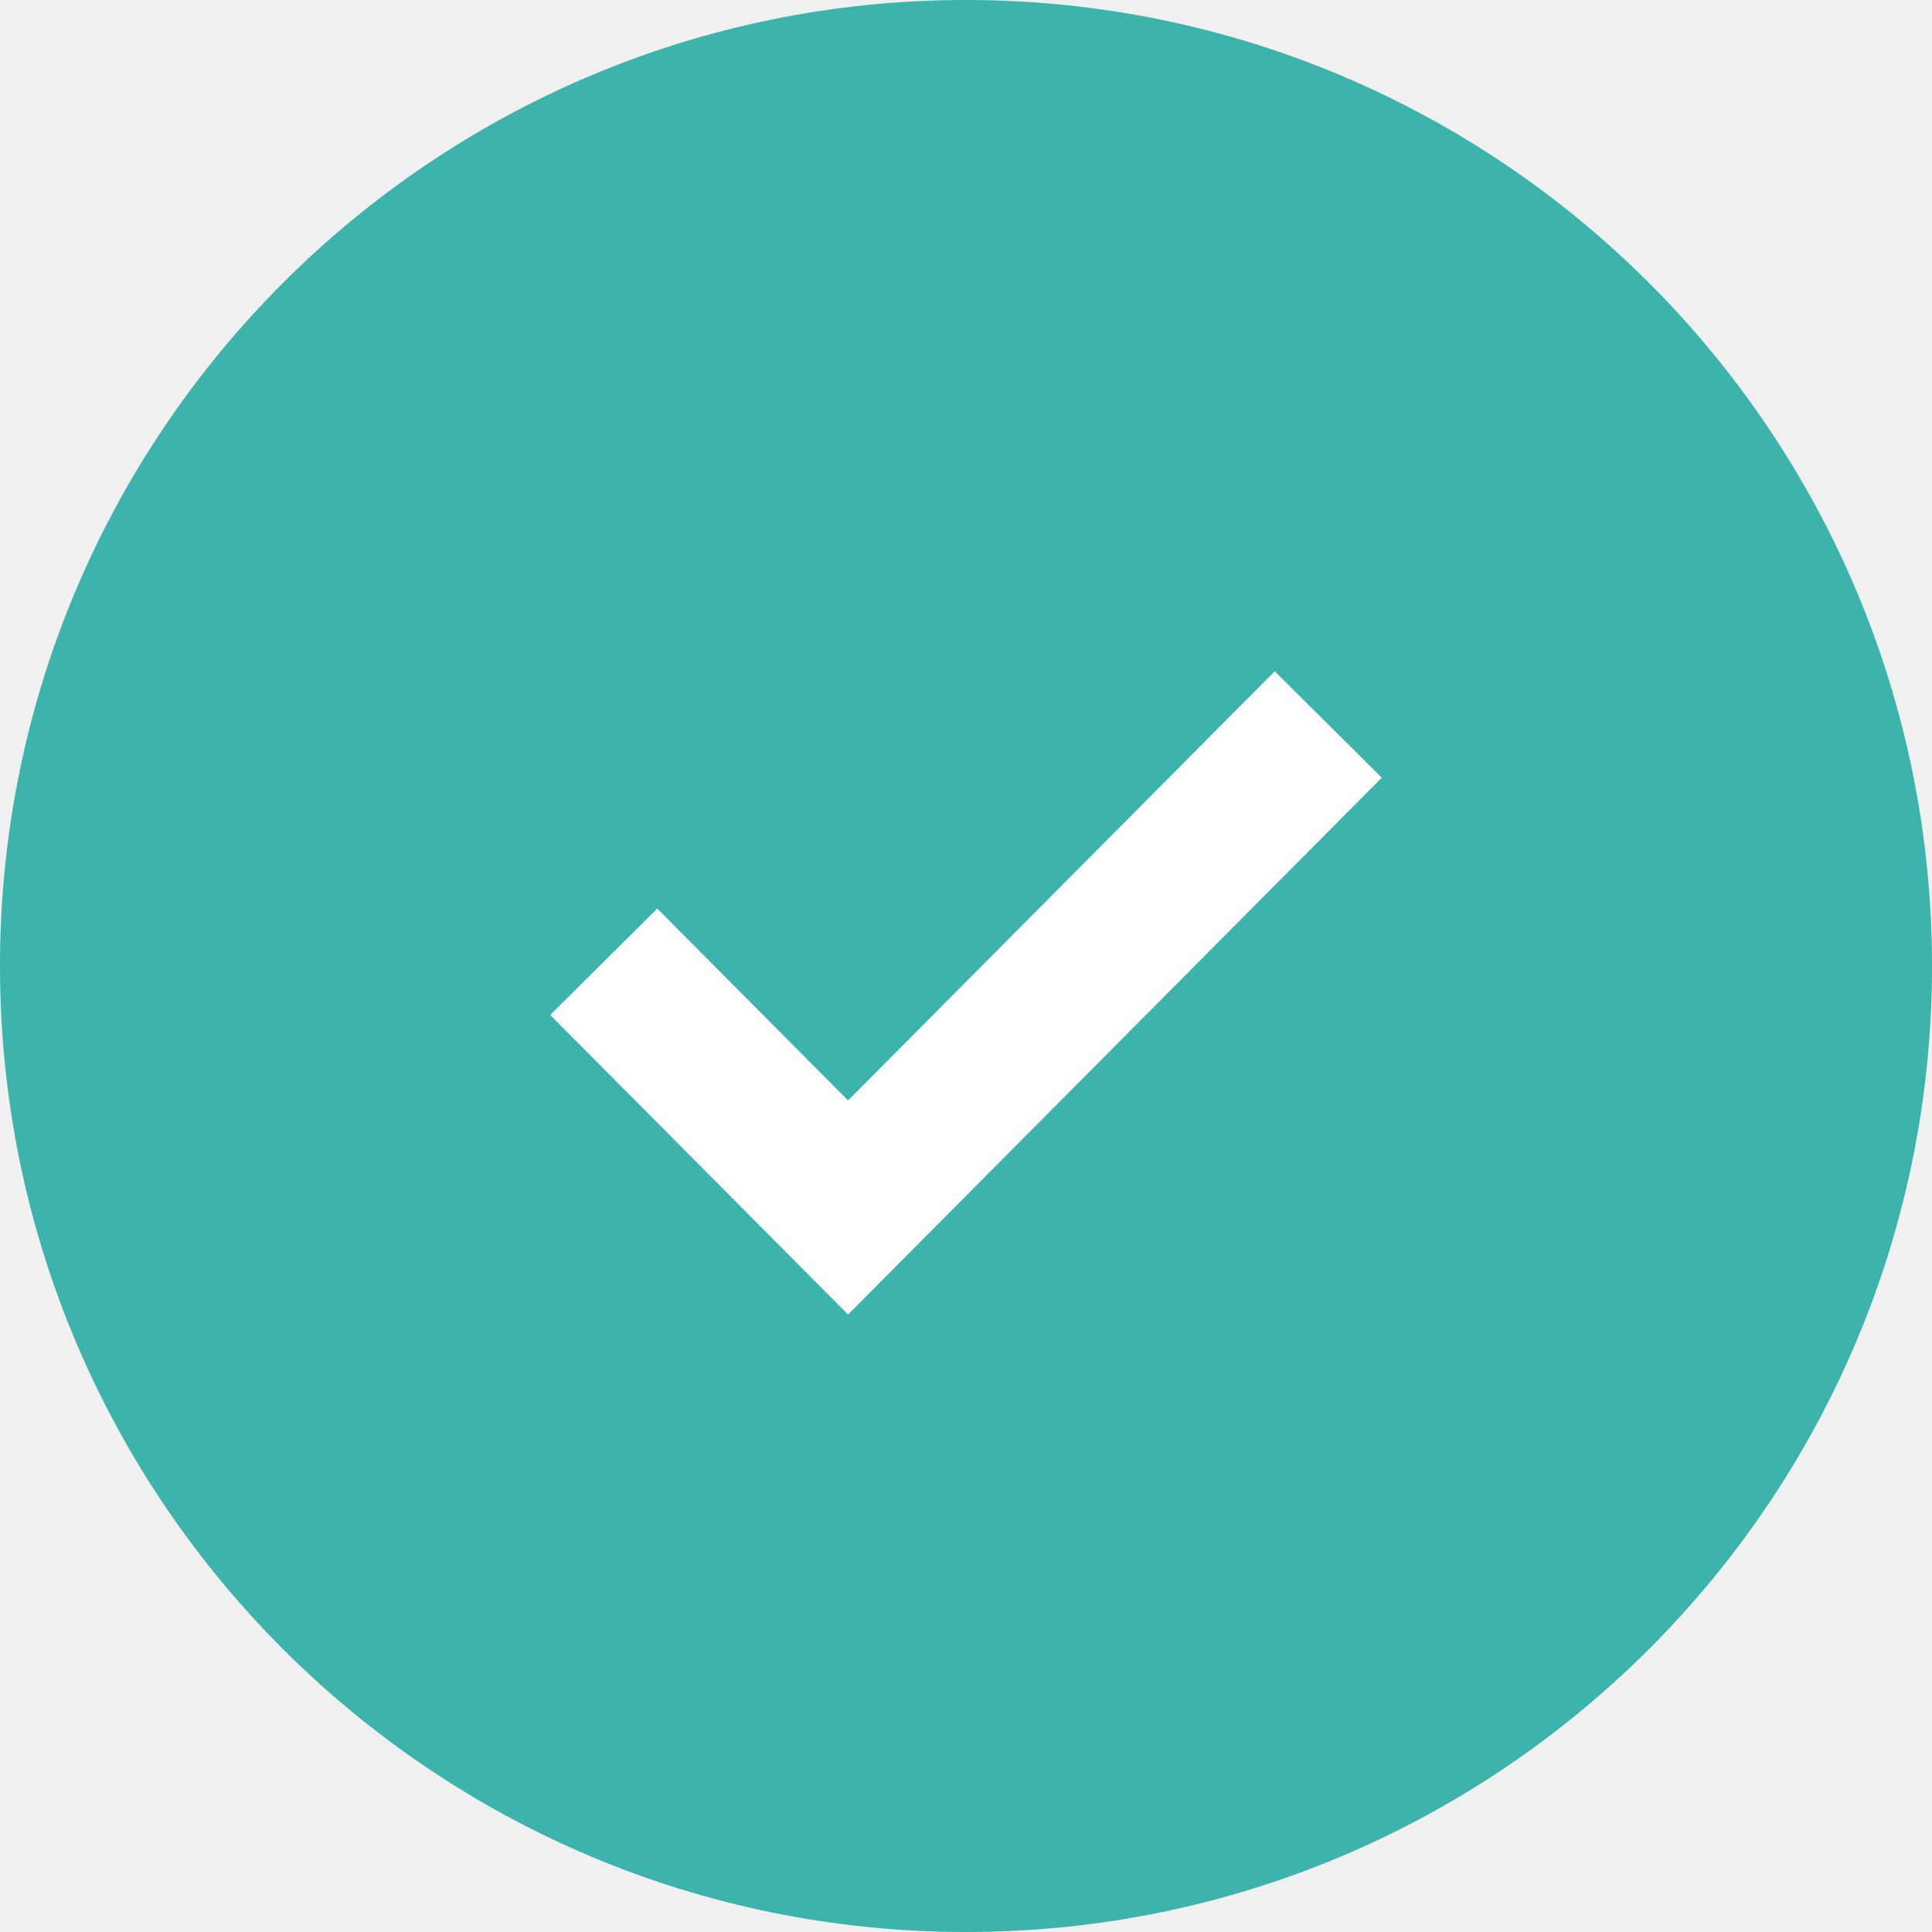
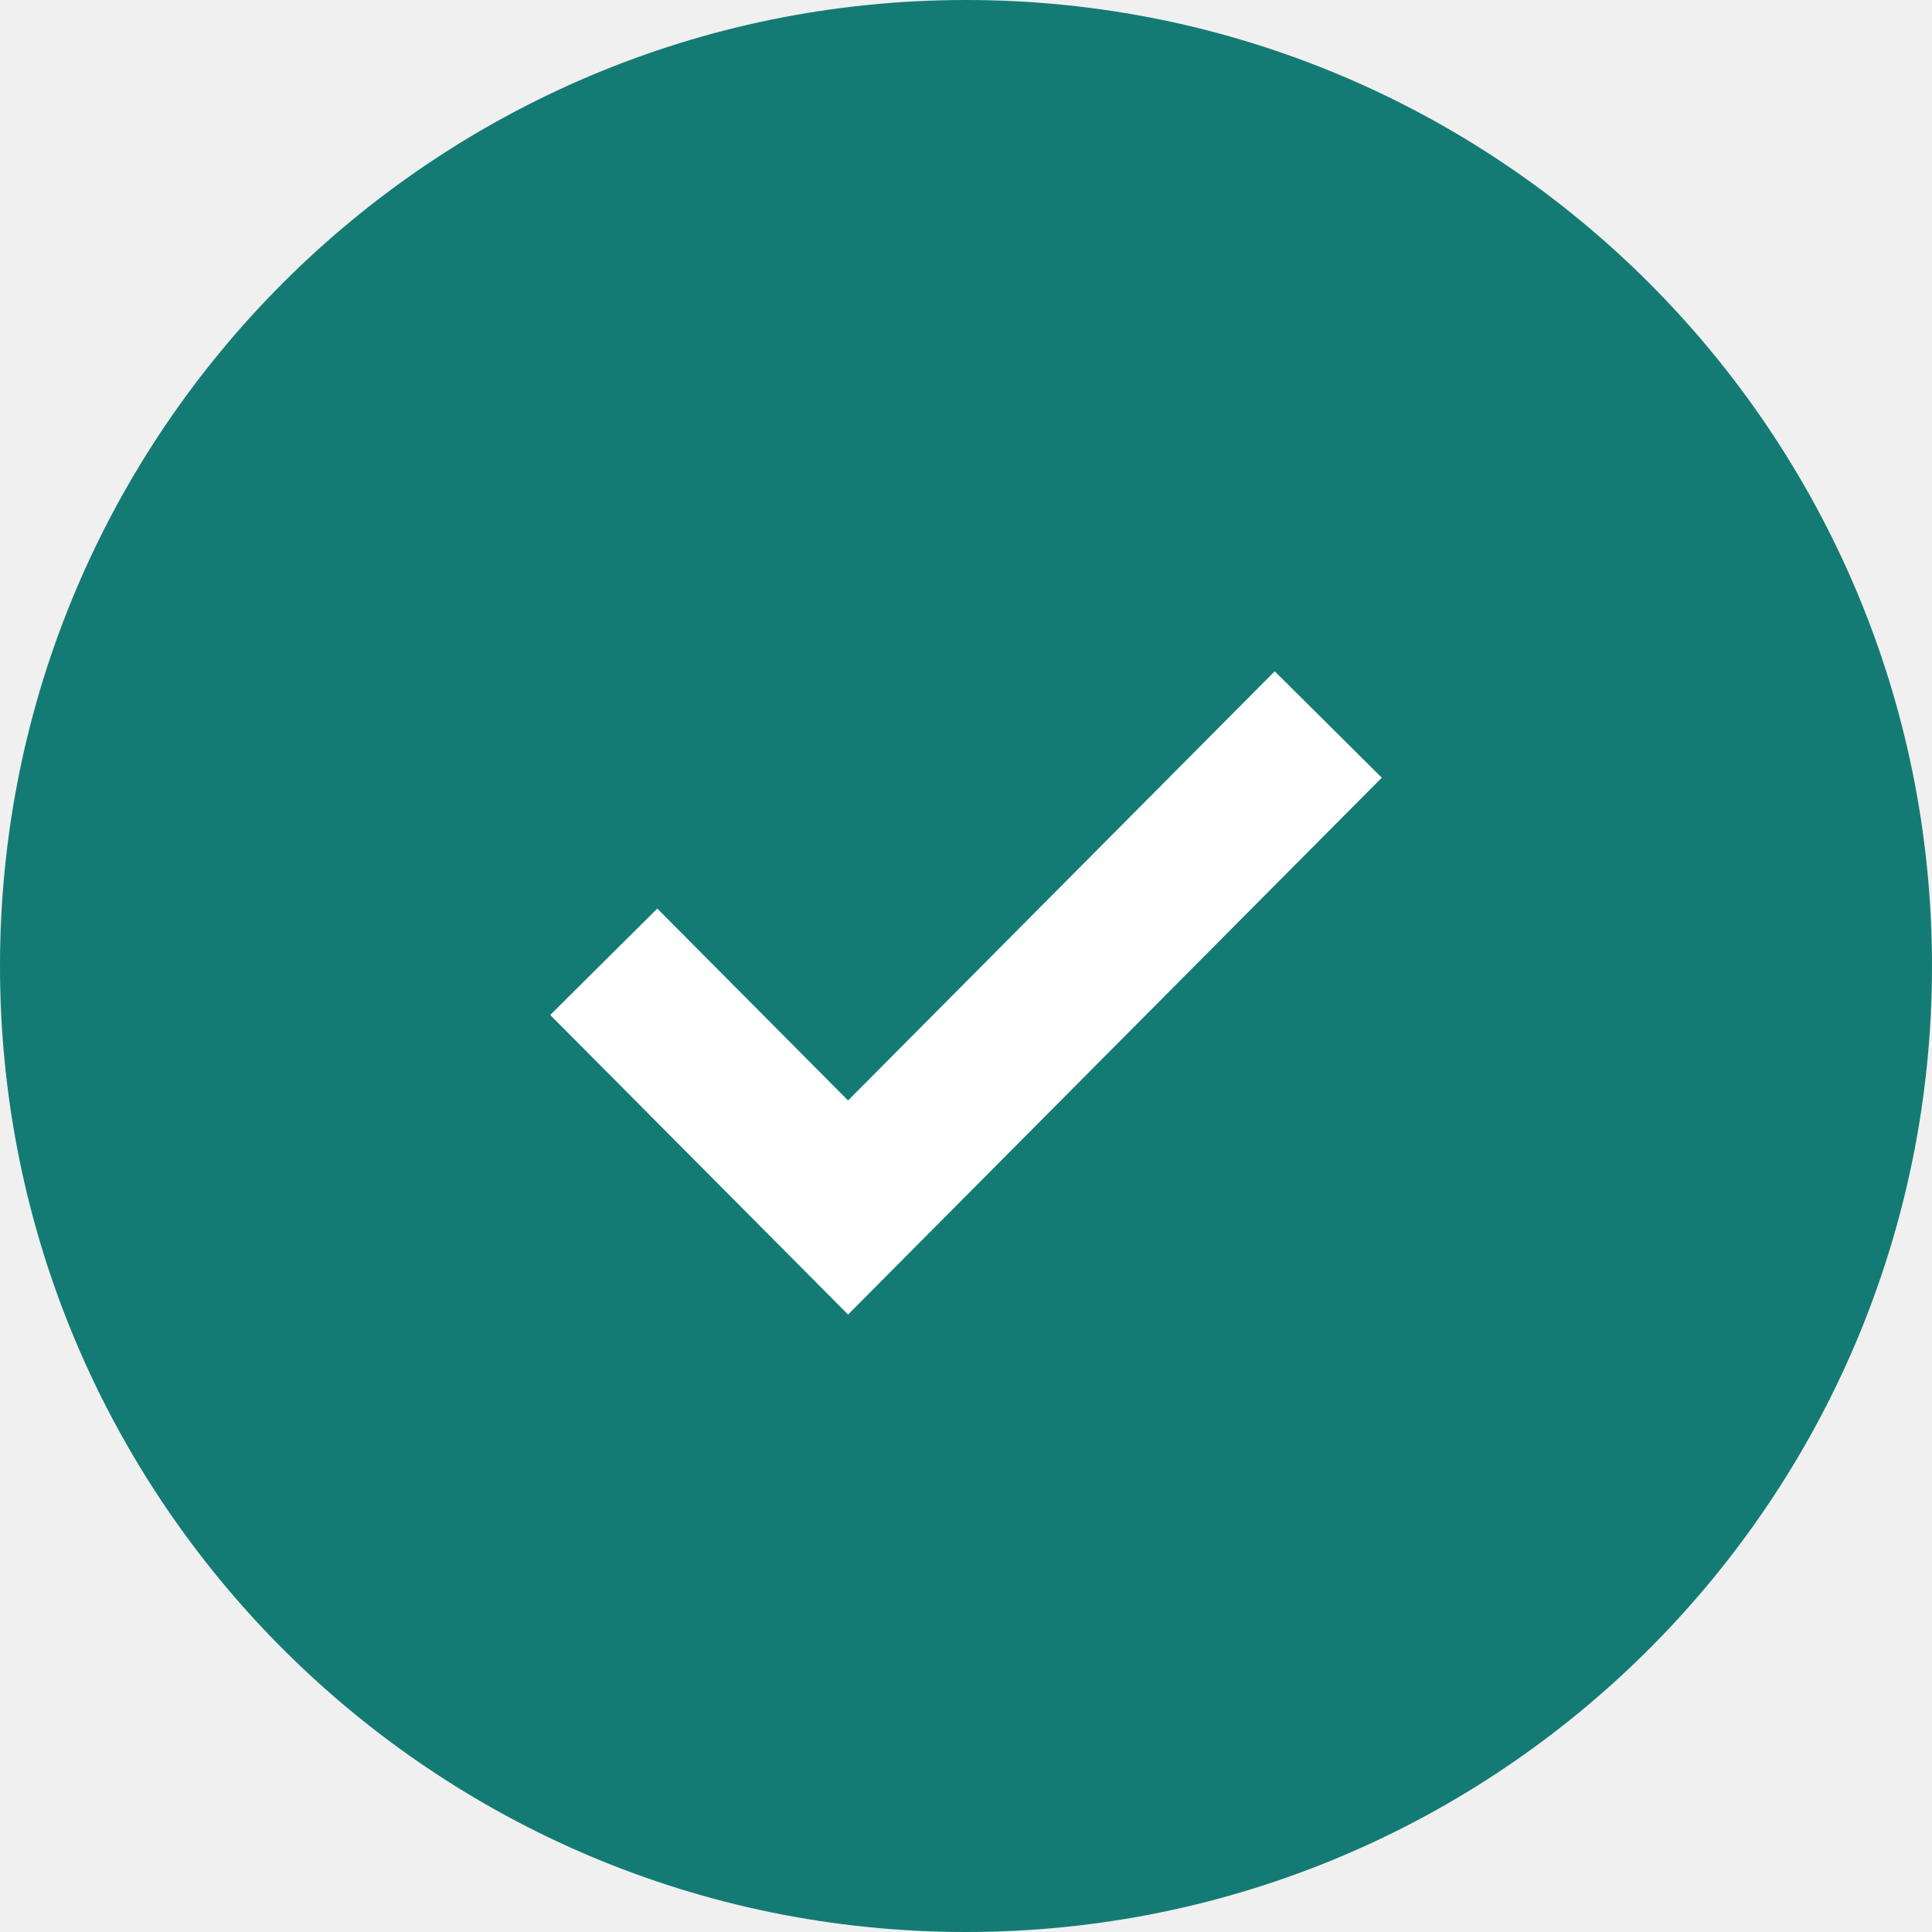
<svg xmlns="http://www.w3.org/2000/svg" width="64" height="64">
  <g fill="none" fill-rule="evenodd">
-     <circle fill="#3CB3AB" cx="32" cy="32" r="32" />
+     <circle fill="#147B74" cx="32" cy="32" r="32" />
    <path stroke="#FFF" stroke-width="5" d="M20 31.86L28.093 40 44 24" />
  </g>
</svg>
